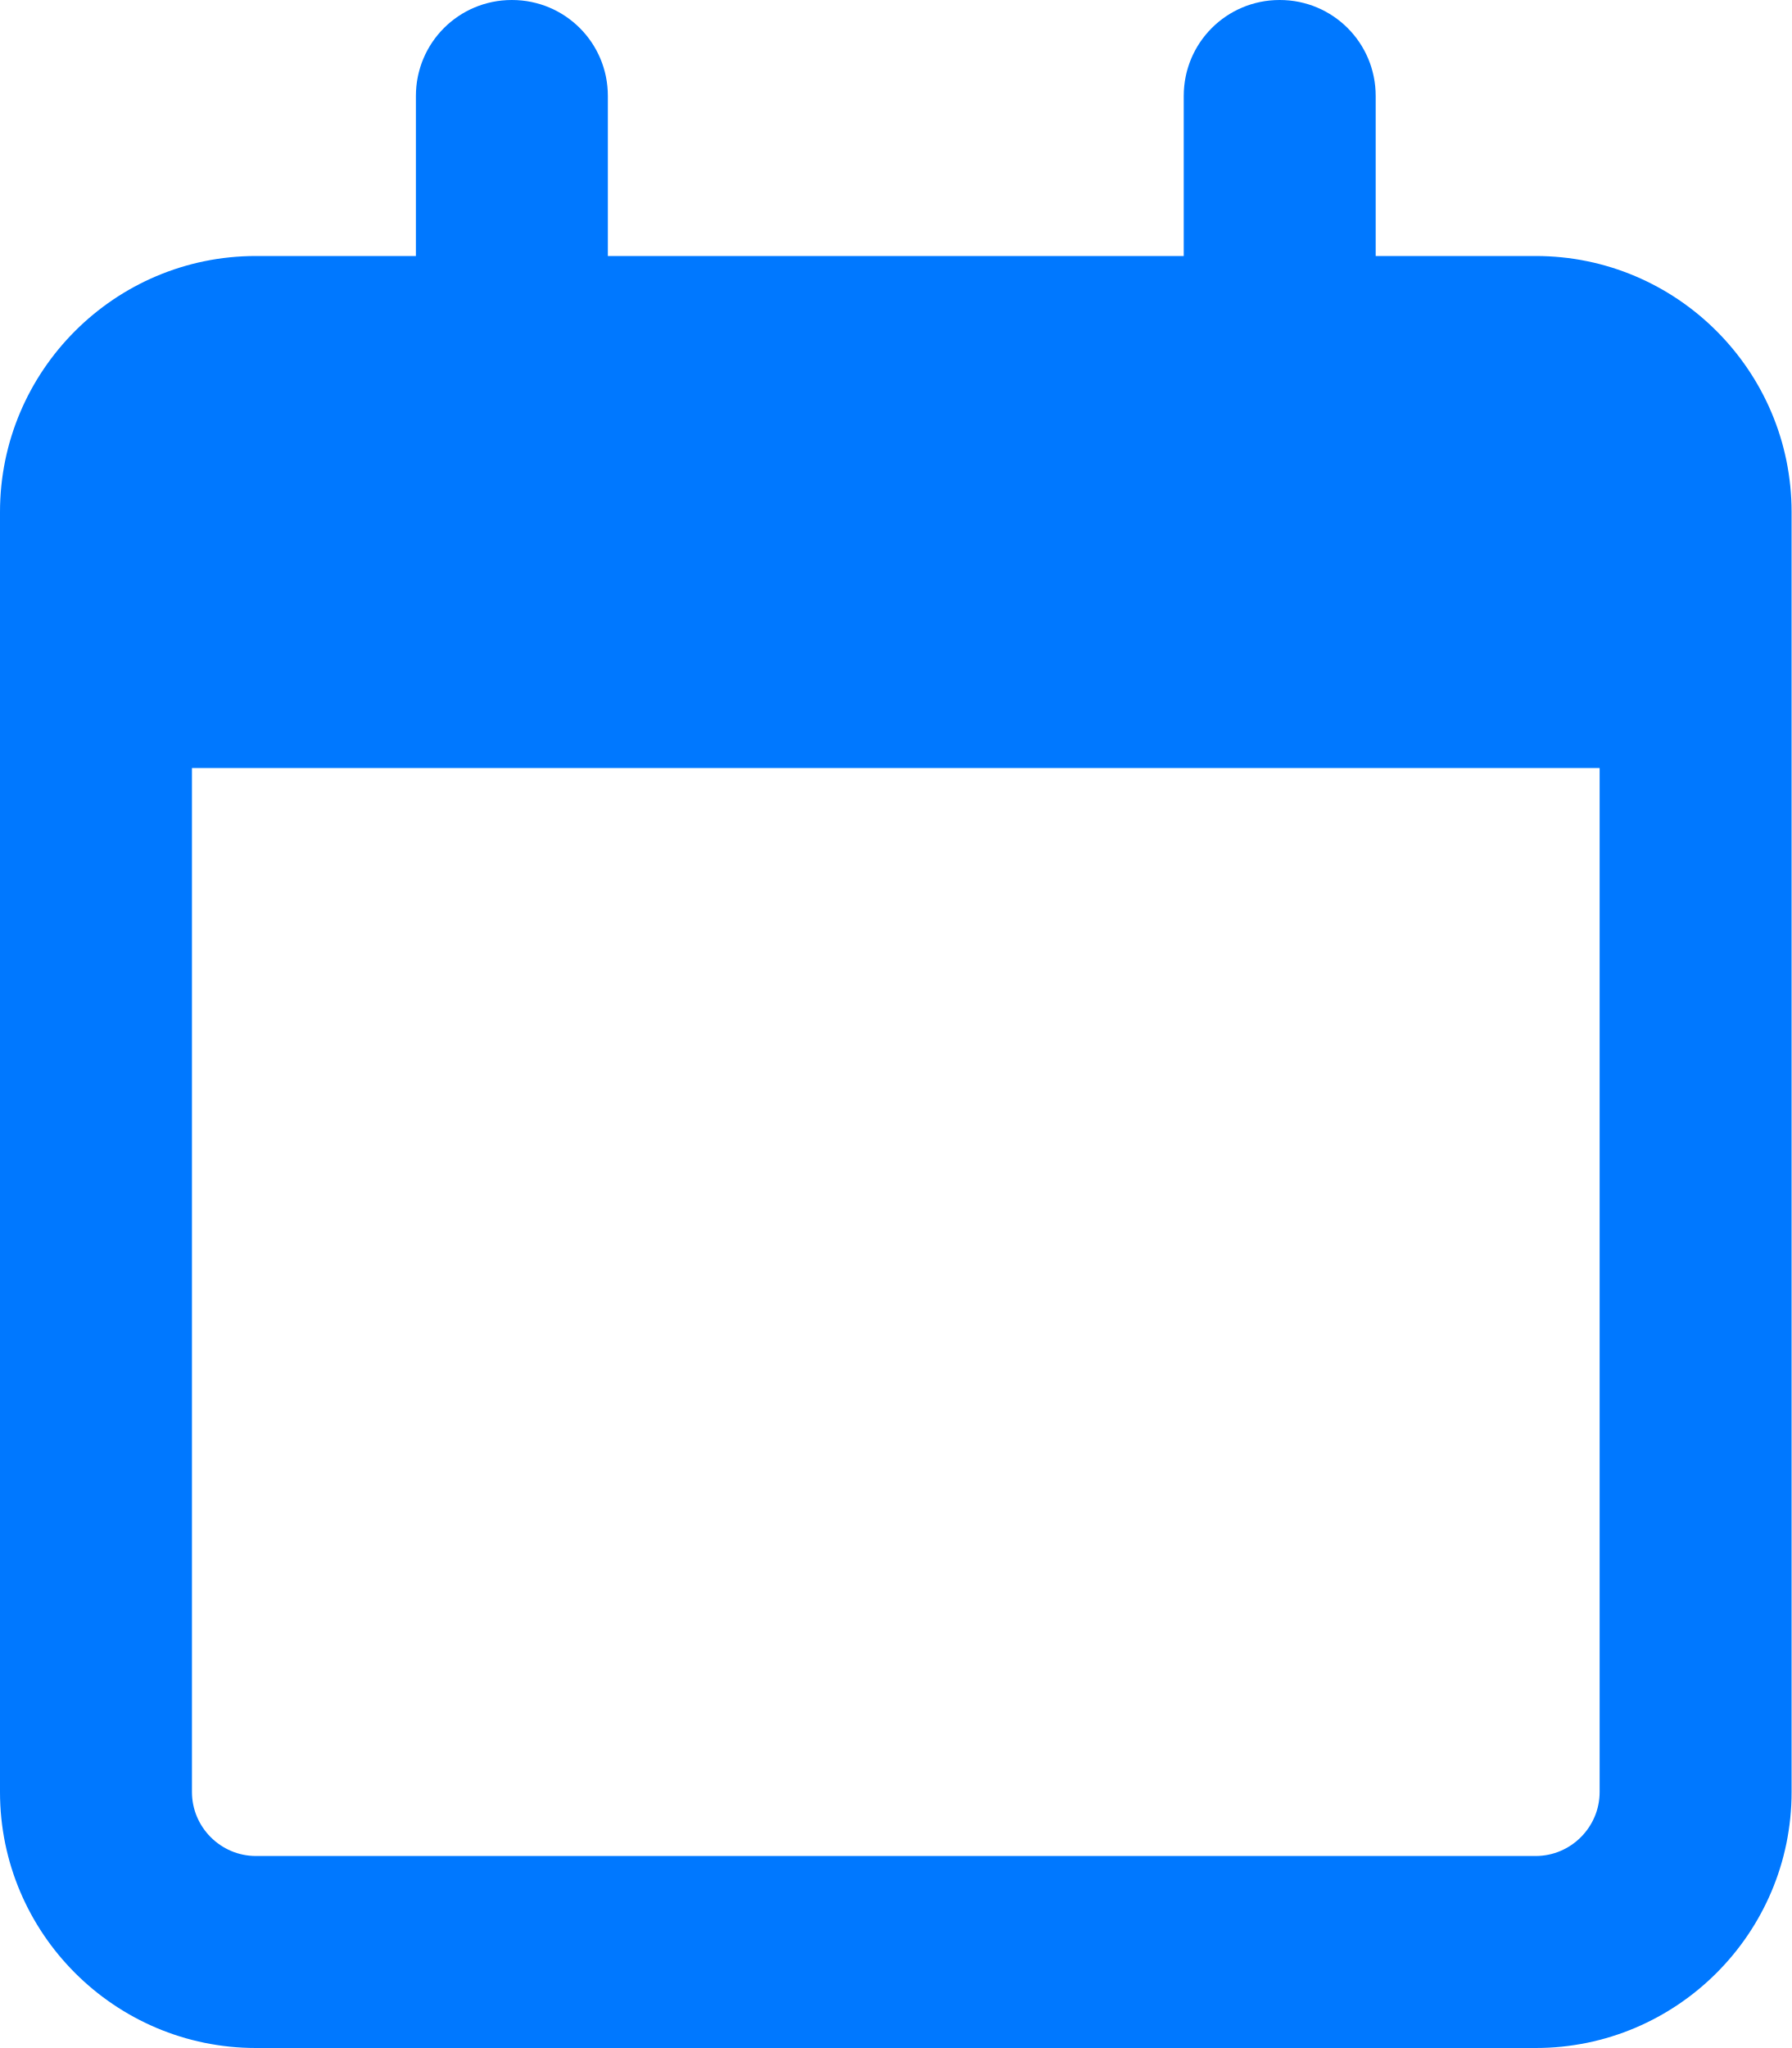
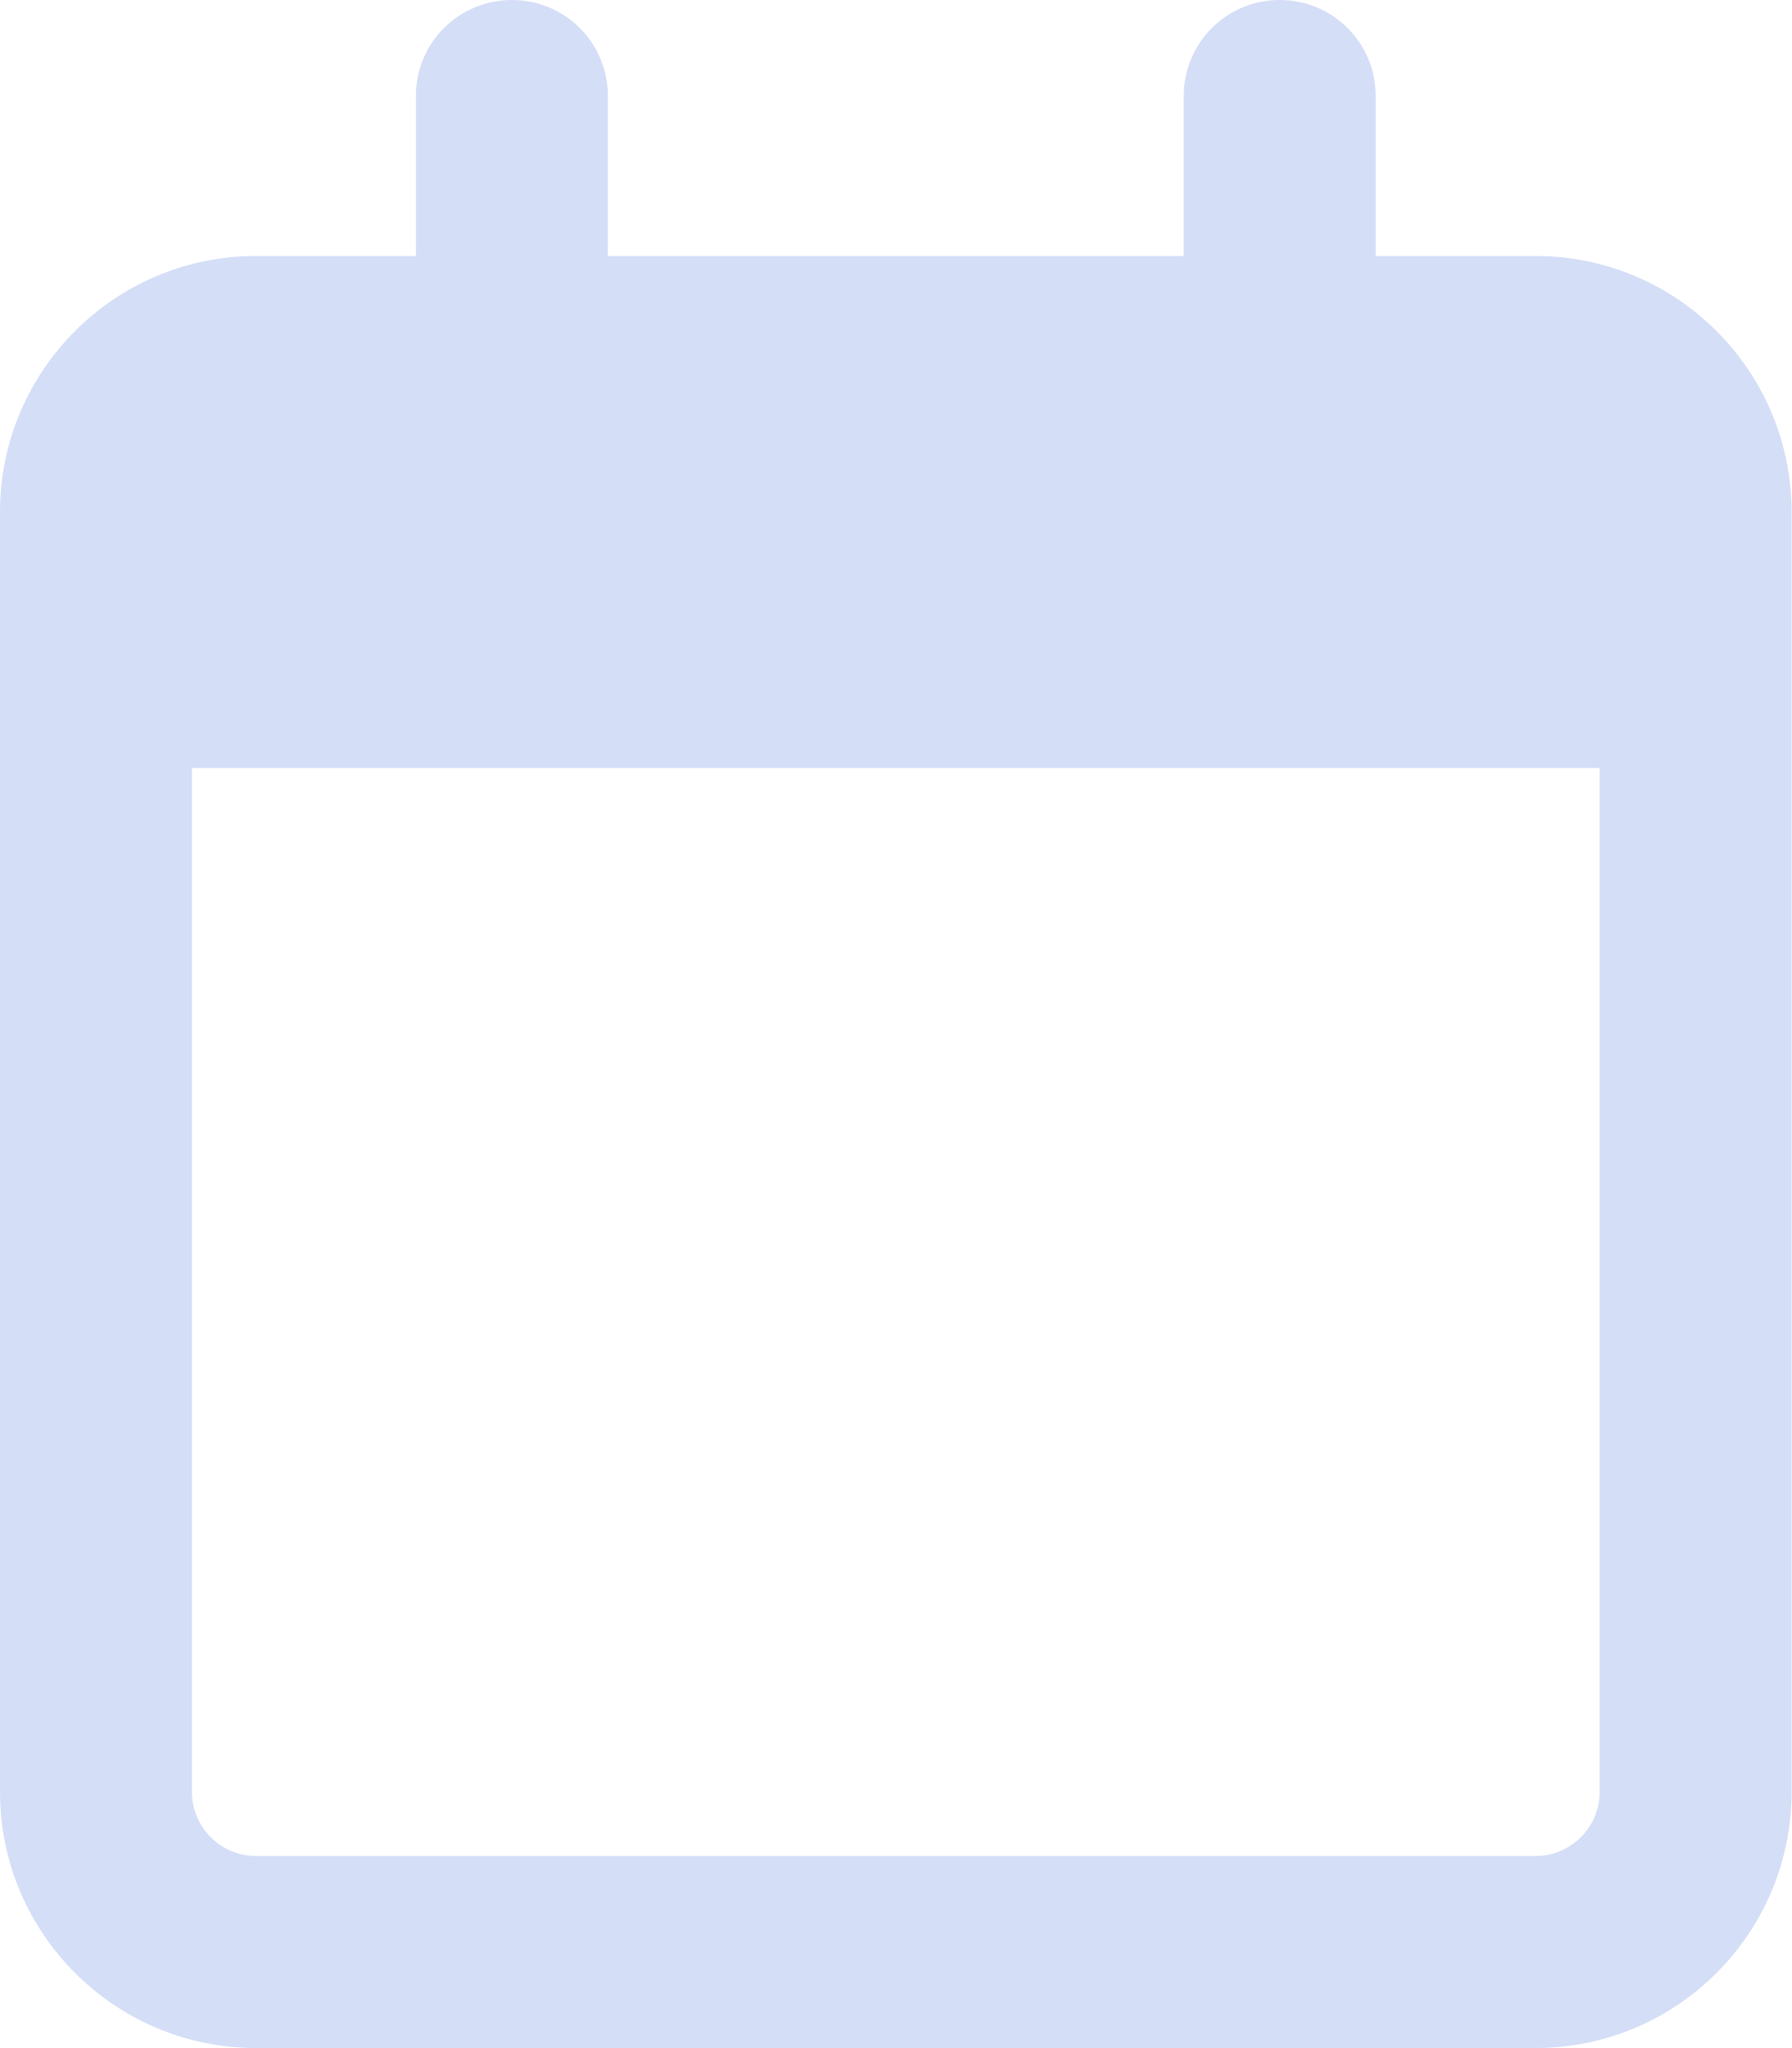
<svg xmlns="http://www.w3.org/2000/svg" height="16" width="14" viewBox="0 0 448 512">
-   <path fill="#0078ff" d="M152 24c0-13.3-10.7-24-24-24s-24 10.7-24 24V64H64C28.7 64 0 92.7 0 128v16 48V448c0 35.3 28.7 64 64 64H384c35.3 0 64-28.7 64-64V192 144 128c0-35.3-28.7-64-64-64H344V24c0-13.3-10.7-24-24-24s-24 10.7-24 24V64H152V24zM48 192H400V448c0 8.8-7.2 16-16 16H64c-8.8 0-16-7.2-16-16V192z" />
+   <path fill="#d5def7" d="M152 24c0-13.3-10.7-24-24-24s-24 10.7-24 24V64H64C28.7 64 0 92.7 0 128v16 48V448c0 35.3 28.7 64 64 64H384c35.3 0 64-28.7 64-64V192 144 128c0-35.3-28.7-64-64-64H344V24c0-13.3-10.7-24-24-24s-24 10.7-24 24V64H152V24zM48 192H400V448c0 8.8-7.2 16-16 16H64c-8.8 0-16-7.2-16-16V192z" />
</svg>
